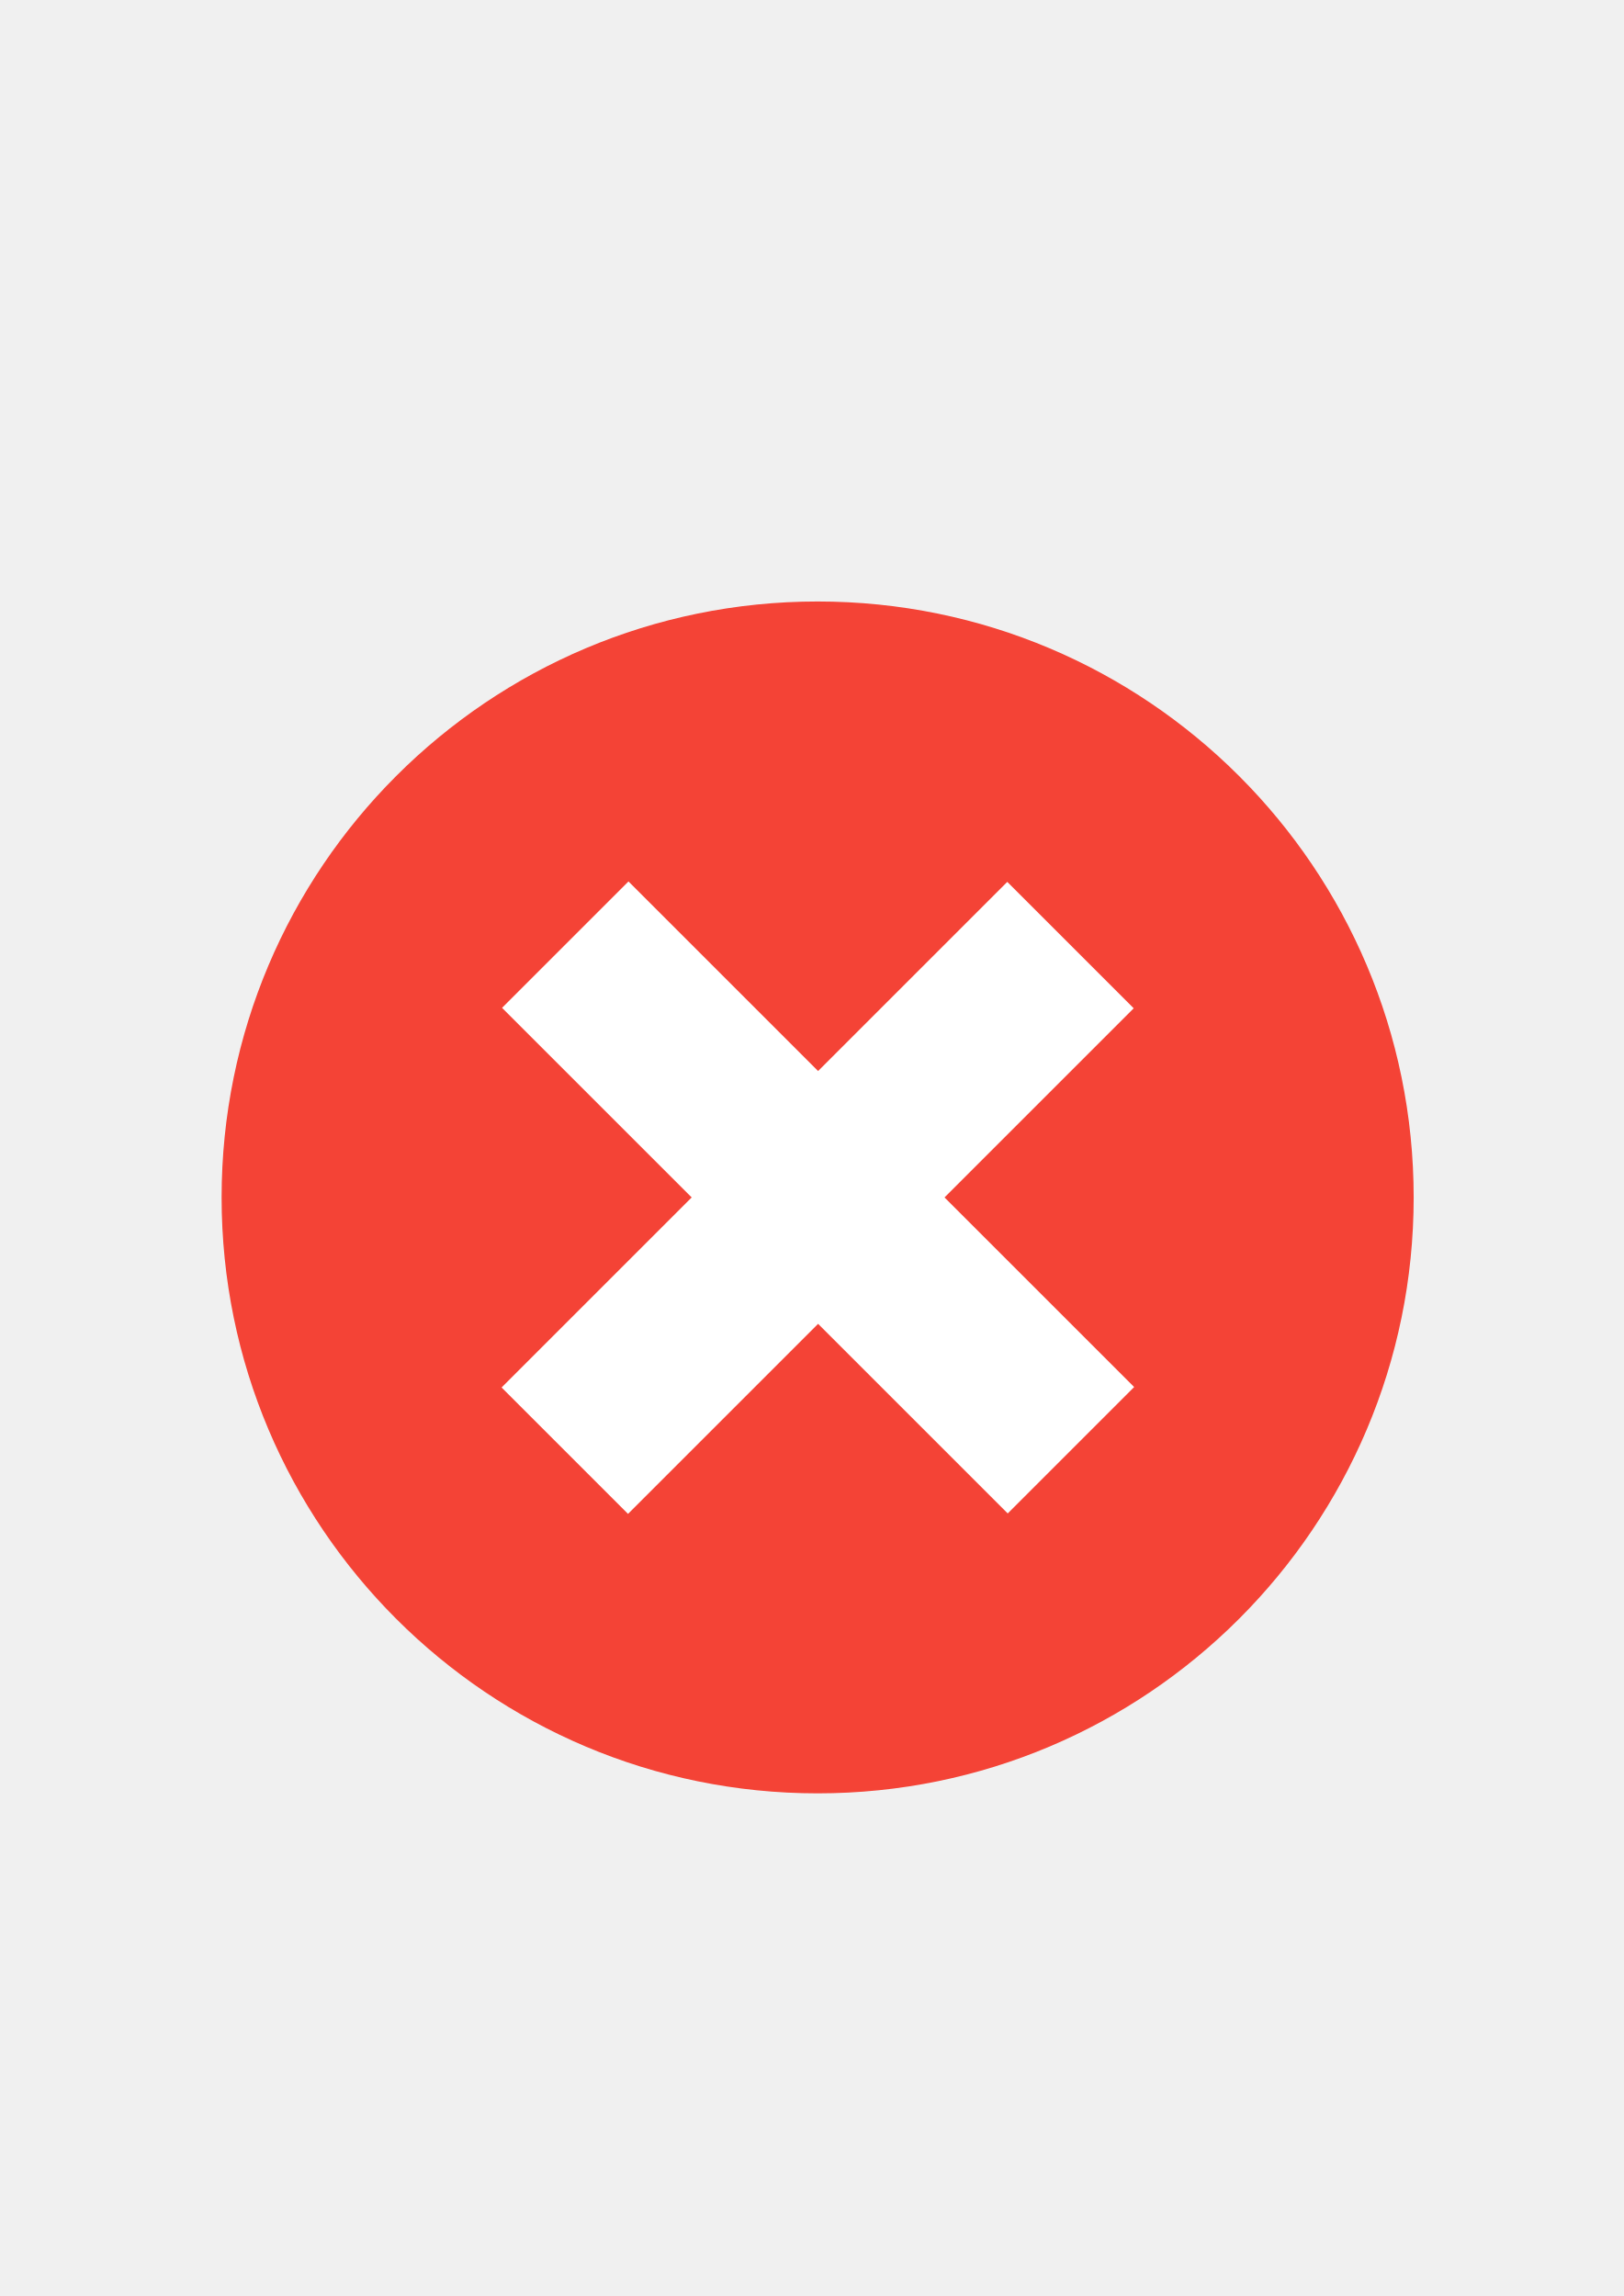
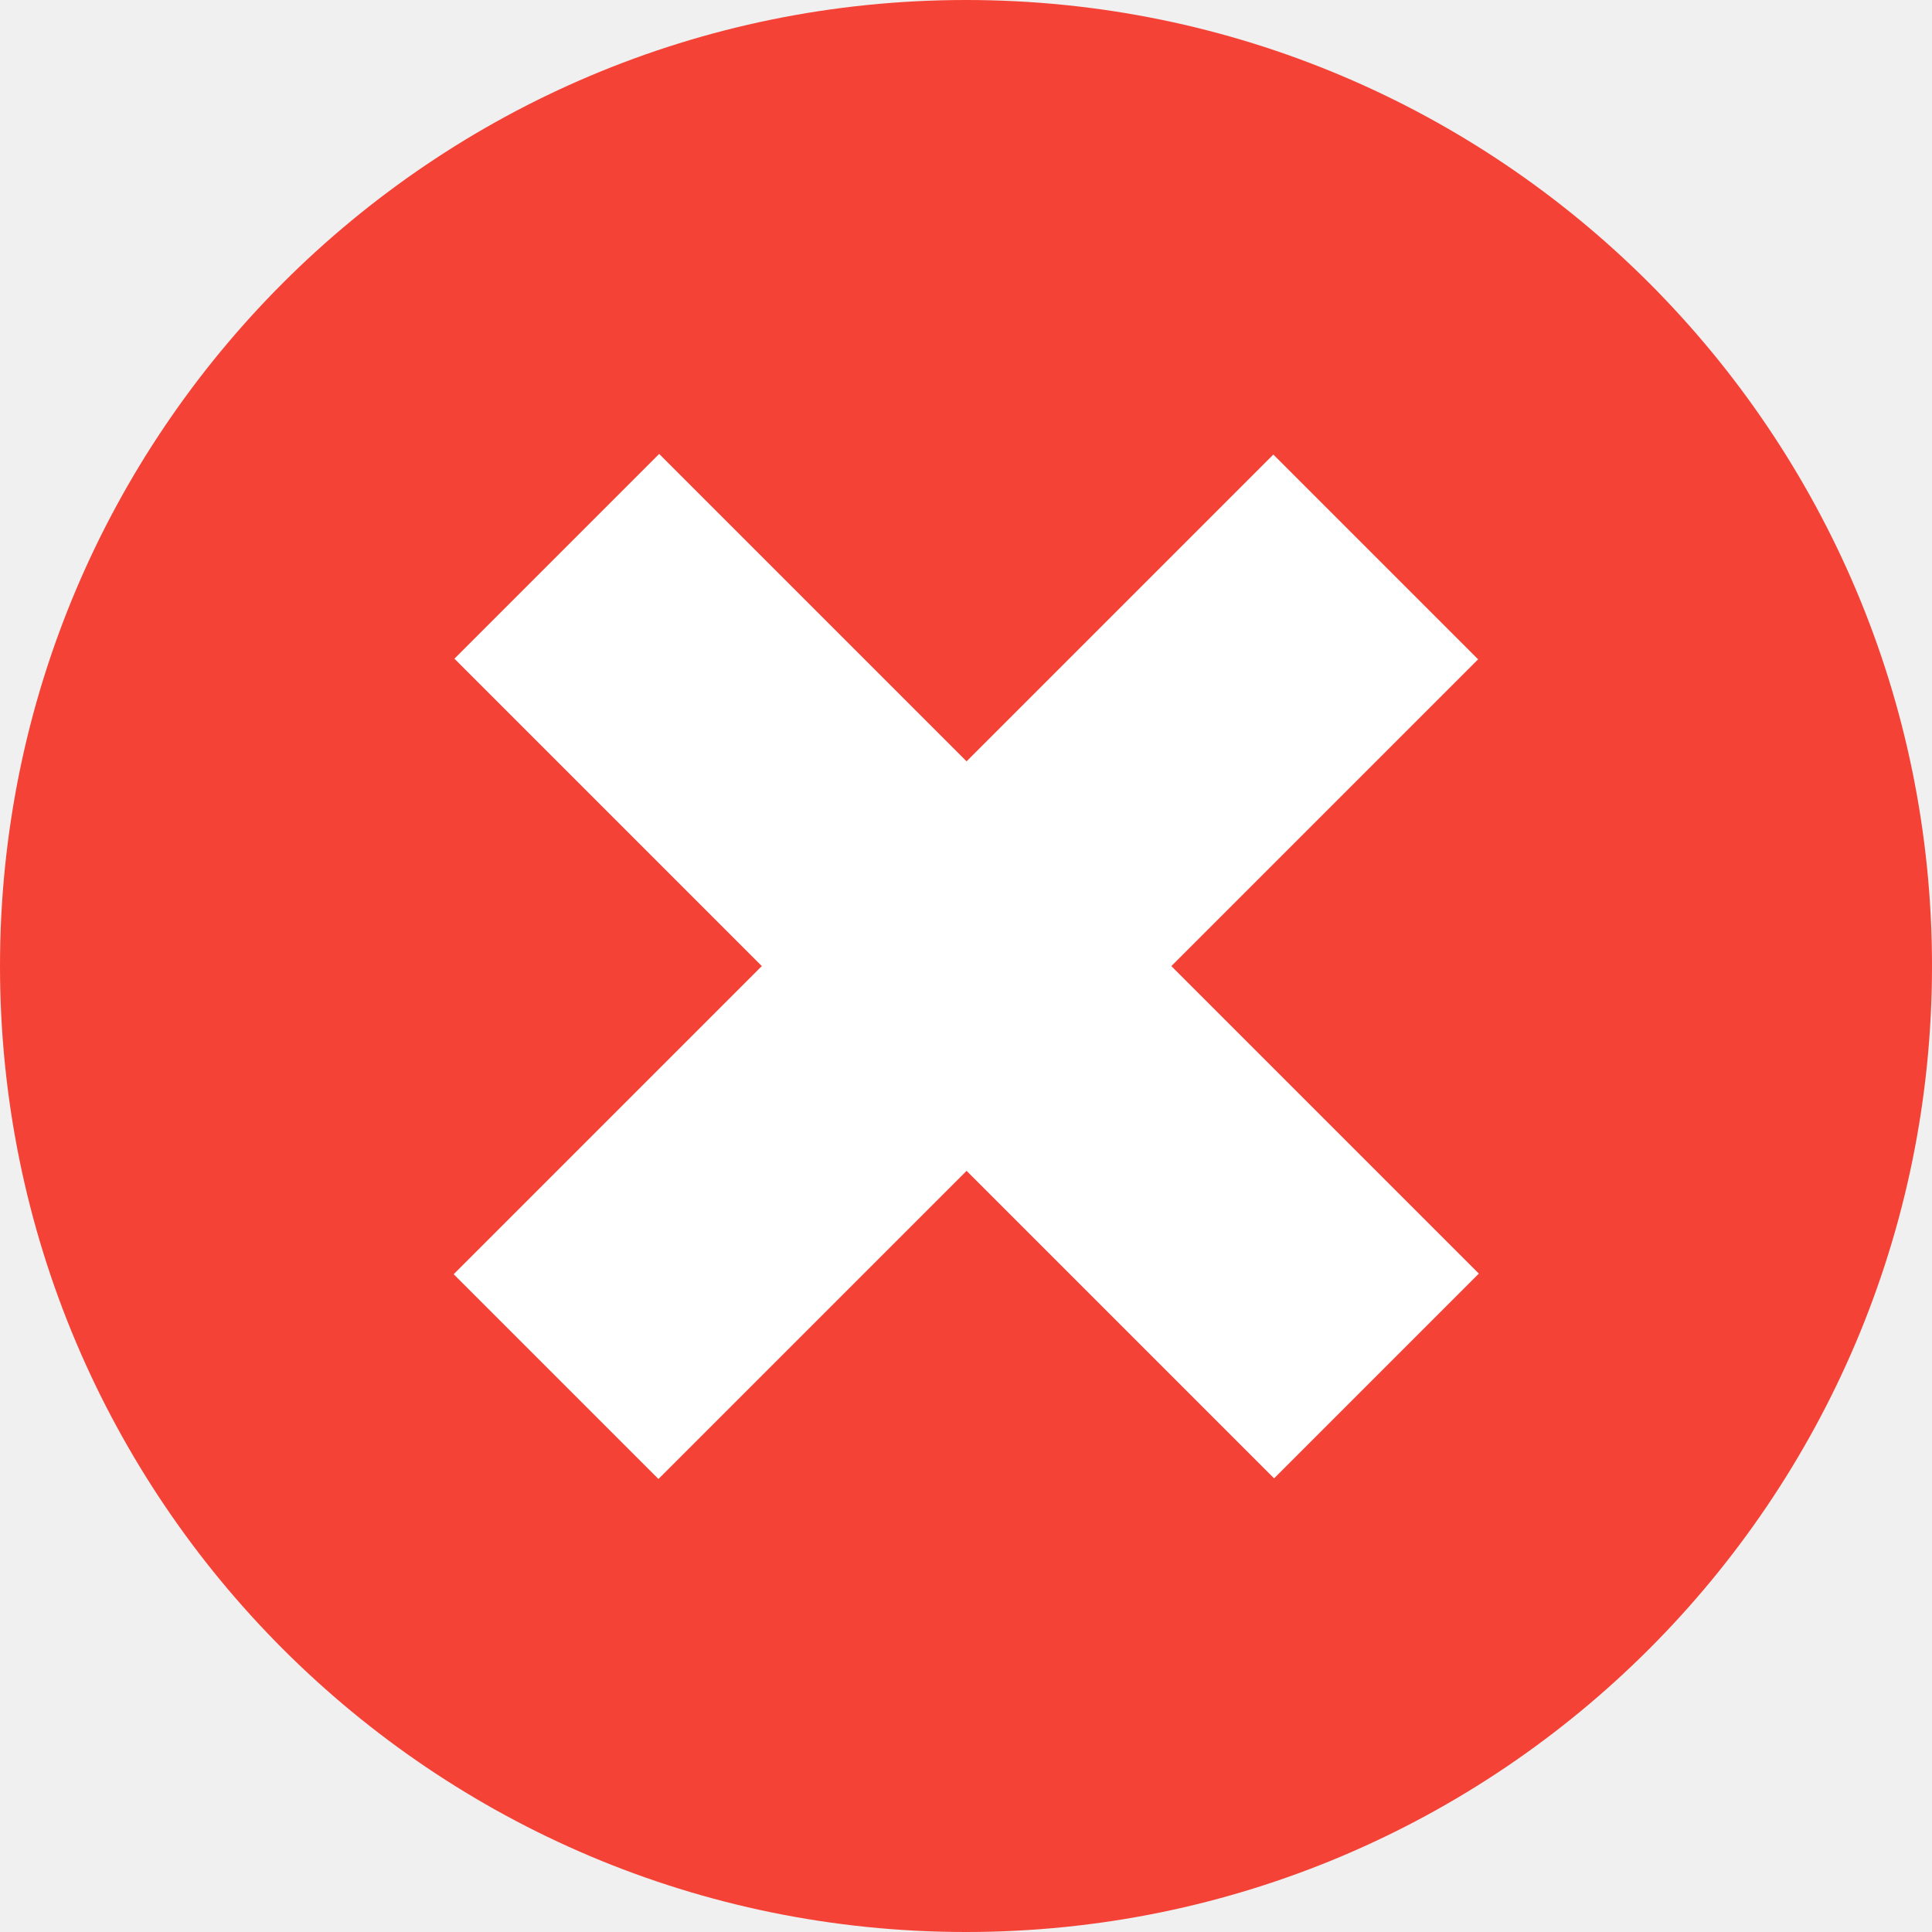
- <svg xmlns="http://www.w3.org/2000/svg" version="1.1" id="Ebene_1" x="0px" y="0px" width="595.275px" height="841.891px" viewBox="0 0 595.275 841.891" style="enable-background:new 0 0 595.275 841.891;" xml:space="preserve">
+ <svg xmlns="http://www.w3.org/2000/svg" version="1.1" id="Ebene_1" x="0px" y="0px" viewBox="0 0 437 437" style="enable-background:new 0 0 437 437;" xml:space="preserve">
+   <style type="text/css">
+ 	.st0{fill:#FFFFFF;}
+ 	.st1{fill:#F44336;}
+ </style>
  <g>
-     <path style="fill:#FFFFFF;" d="M326.039,513.568h-69.557v-9.441c0-10.531,2.12-19.876,6.358-28.034   c4.239-8.156,13.165-18.527,26.783-31.117l12.33-11.176c7.322-6.678,12.684-12.973,16.09-18.882   c3.4-5.907,5.105-11.817,5.105-17.727c0-8.99-3.084-16.022-9.248-21.098c-6.166-5.073-14.773-7.611-25.819-7.611   c-10.405,0-21.646,2.152-33.719,6.455c-12.075,4.305-24.663,10.693-37.765,19.171v-60.5c15.541-5.395,29.735-9.375,42.582-11.946   c12.843-2.568,25.241-3.854,37.186-3.854c31.342,0,55.232,6.392,71.678,19.171c16.439,12.783,24.662,31.439,24.662,55.973   c0,12.591-2.506,23.862-7.516,33.815c-5.008,9.956-13.553,20.649-25.625,32.08l-12.332,10.983   c-8.736,7.966-14.451,14.354-17.148,19.171s-4.045,10.115-4.045,15.896V513.568z M256.482,542.085h69.557v68.593h-69.557V542.085z" />
+     <path class="st0" d="M244.8,293h-69.6v-9.4c0-10.5,2.1-19.9,6.4-28c4.2-8.2,13.2-18.5,26.8-31.1l12.3-11.2   c7.3-6.7,12.7-13,16.1-18.9c3.4-5.9,5.1-11.8,5.1-17.7c0-9-3.1-16-9.2-21.1c-6.2-5.1-14.8-7.6-25.8-7.6c-10.4,0-21.6,2.2-33.7,6.5   c-12.1,4.3-24.7,10.7-37.8,19.2v-60.5c15.5-5.4,29.7-9.4,42.6-11.9c12.8-2.6,25.2-3.9,37.2-3.9c31.3,0,55.2,6.4,71.7,19.2   c16.4,12.8,24.7,31.4,24.7,56c0,12.6-2.5,23.9-7.5,33.8c-5,10-13.6,20.6-25.6,32.1l-12.3,11c-8.7,8-14.5,14.4-17.1,19.2   c-2.7,4.8-4,10.1-4,15.9V293z M175.2,321.5h69.6v68.6h-69.6V321.5z" />
  </g>
-   <circle style="fill:#F44336;" cx="299.76" cy="439.067" r="218.516" />
+   <circle class="st1" cx="218.5" cy="218.5" r="218.5" />
  <g>
-     <rect x="267.162" y="307.978" transform="matrix(0.7071 -0.7071 0.7071 0.7071 -222.6202 340.6915)" style="fill:#FFFFFF;" width="65.545" height="262.18" />
-     <rect x="266.988" y="308.153" transform="matrix(0.7071 0.7071 -0.7071 0.7071 398.3889 -83.3116)" style="fill:#FFFFFF;" width="65.544" height="262.179" />
+     <rect x="185.9" y="87.4" transform="matrix(0.7071 -0.7071 0.7071 0.7071 -90.4671 218.6368)" class="st0" width="65.5" height="262.2" />
+     <rect x="87.4" y="185.9" transform="matrix(0.7071 -0.7071 0.7071 0.7071 -90.6323 218.5664)" class="st0" width="262.2" height="65.5" />
  </g>
</svg>
